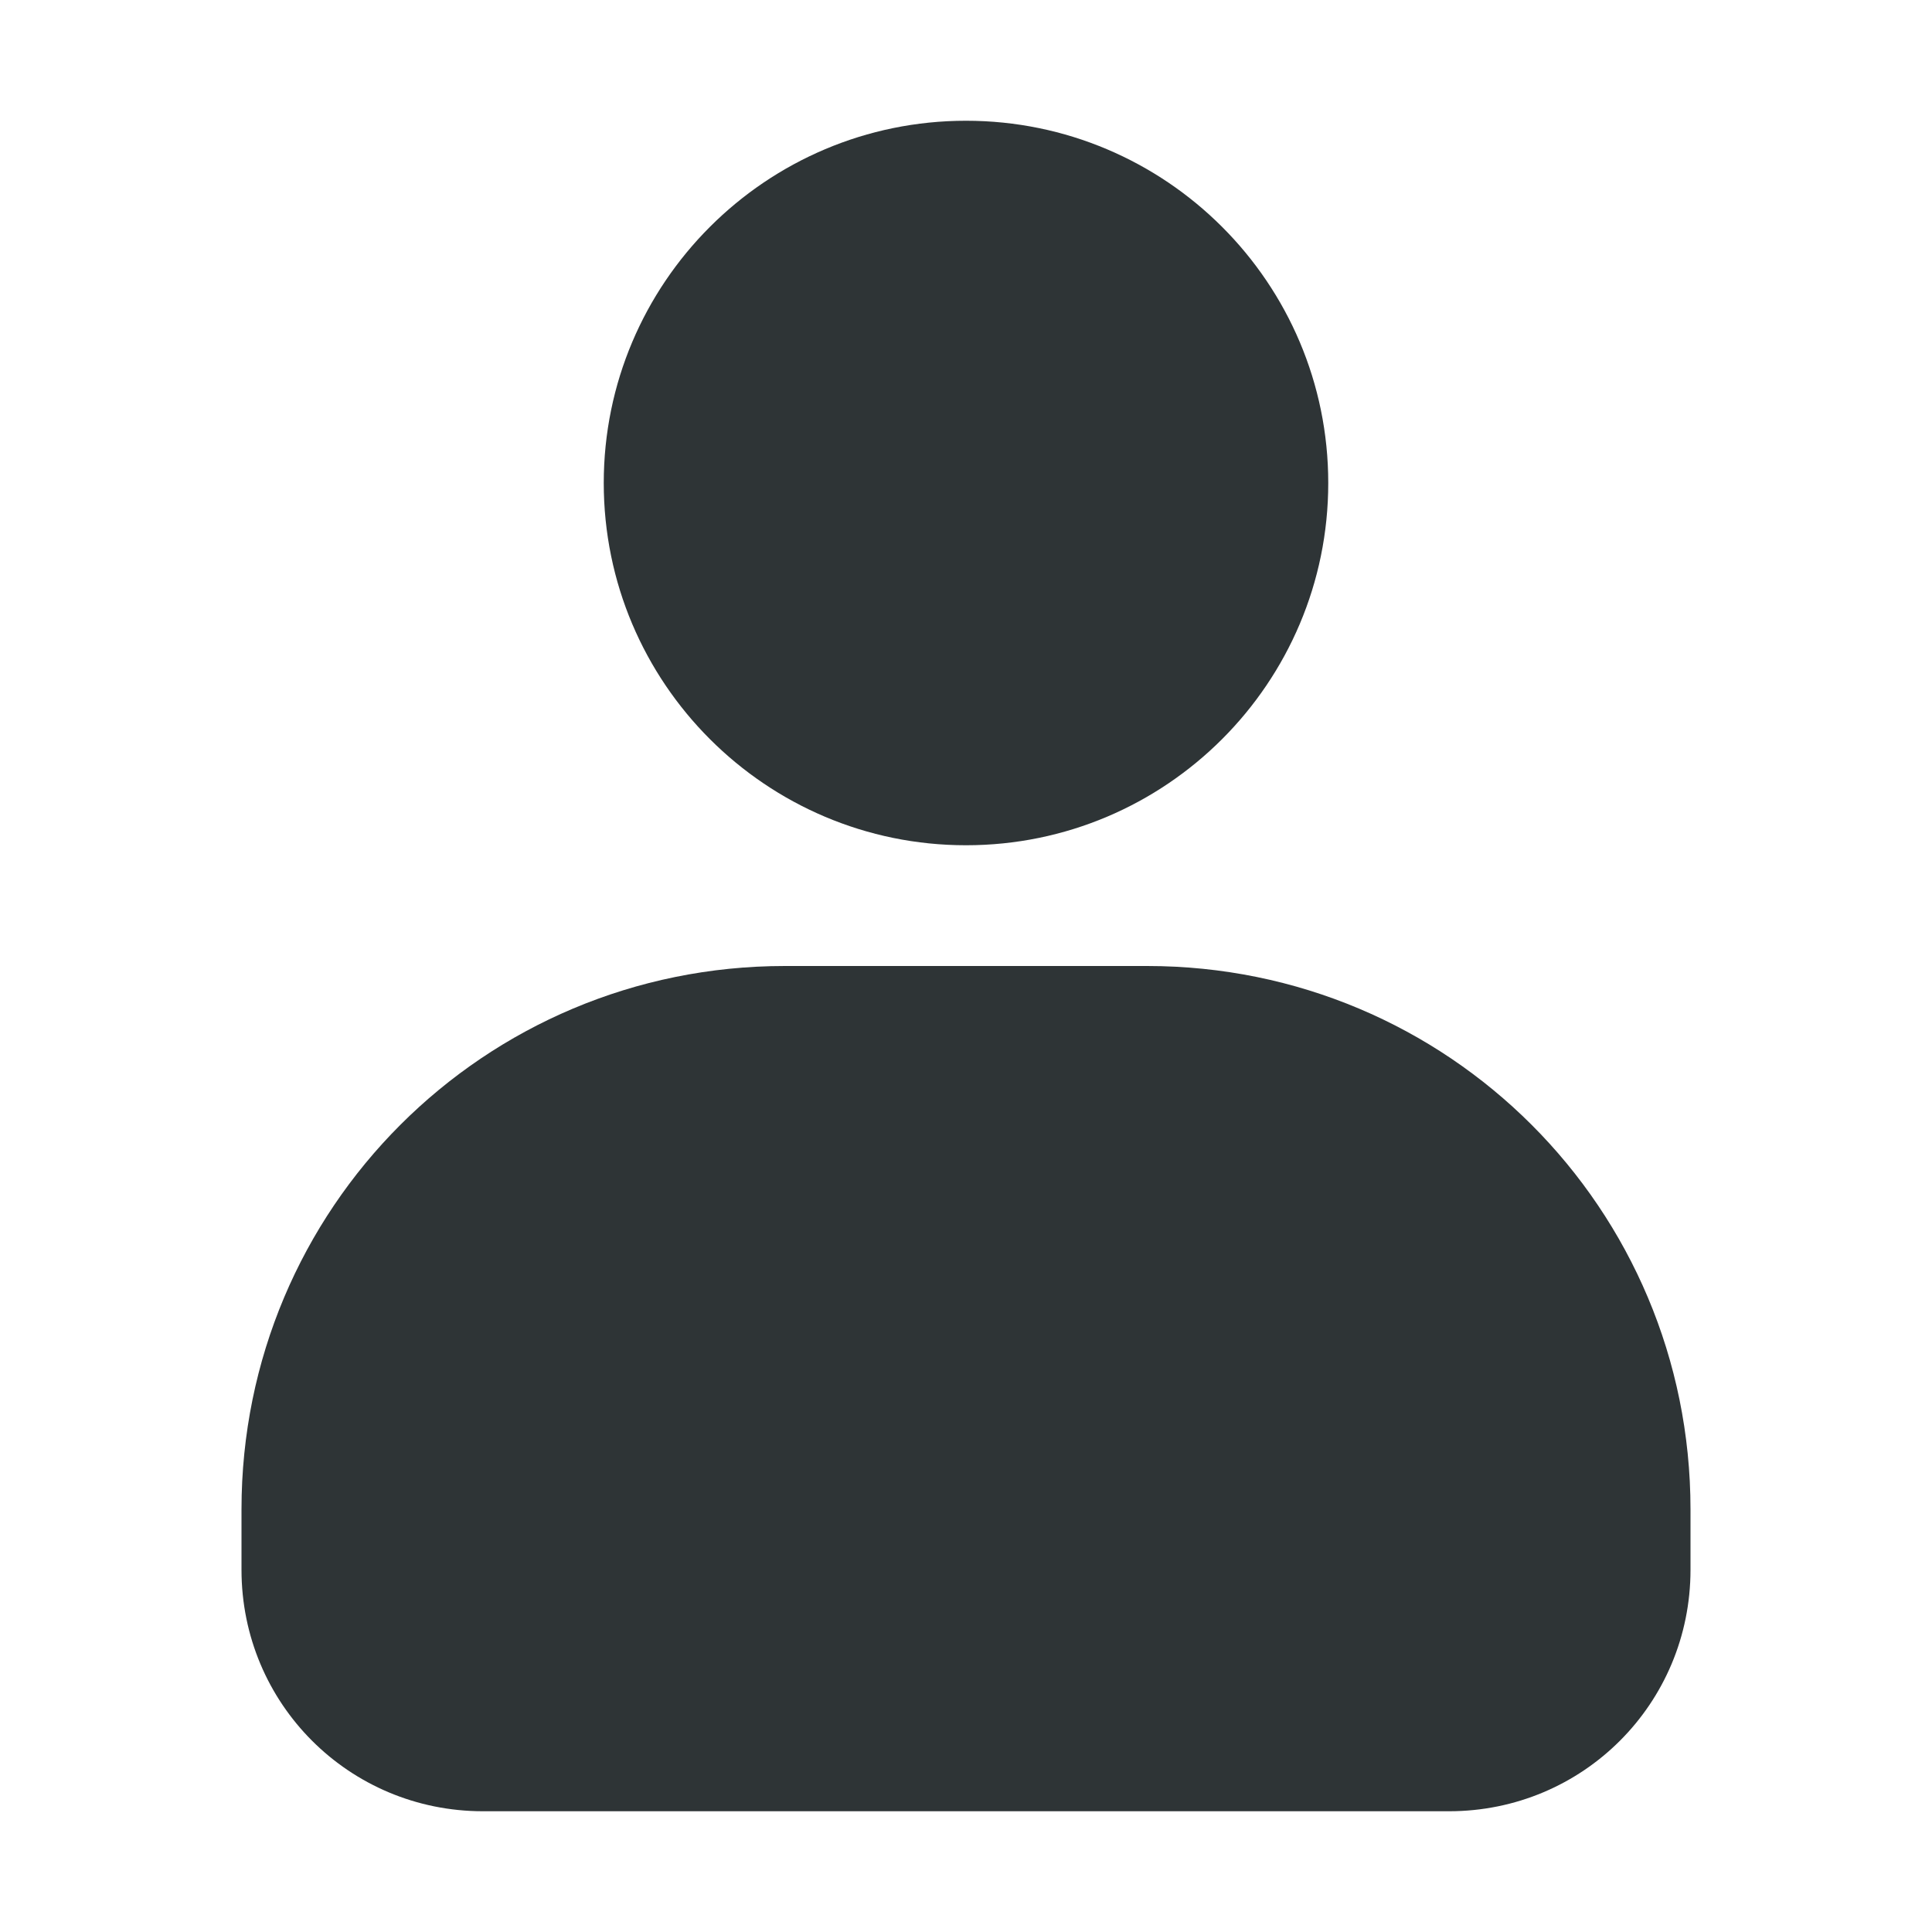
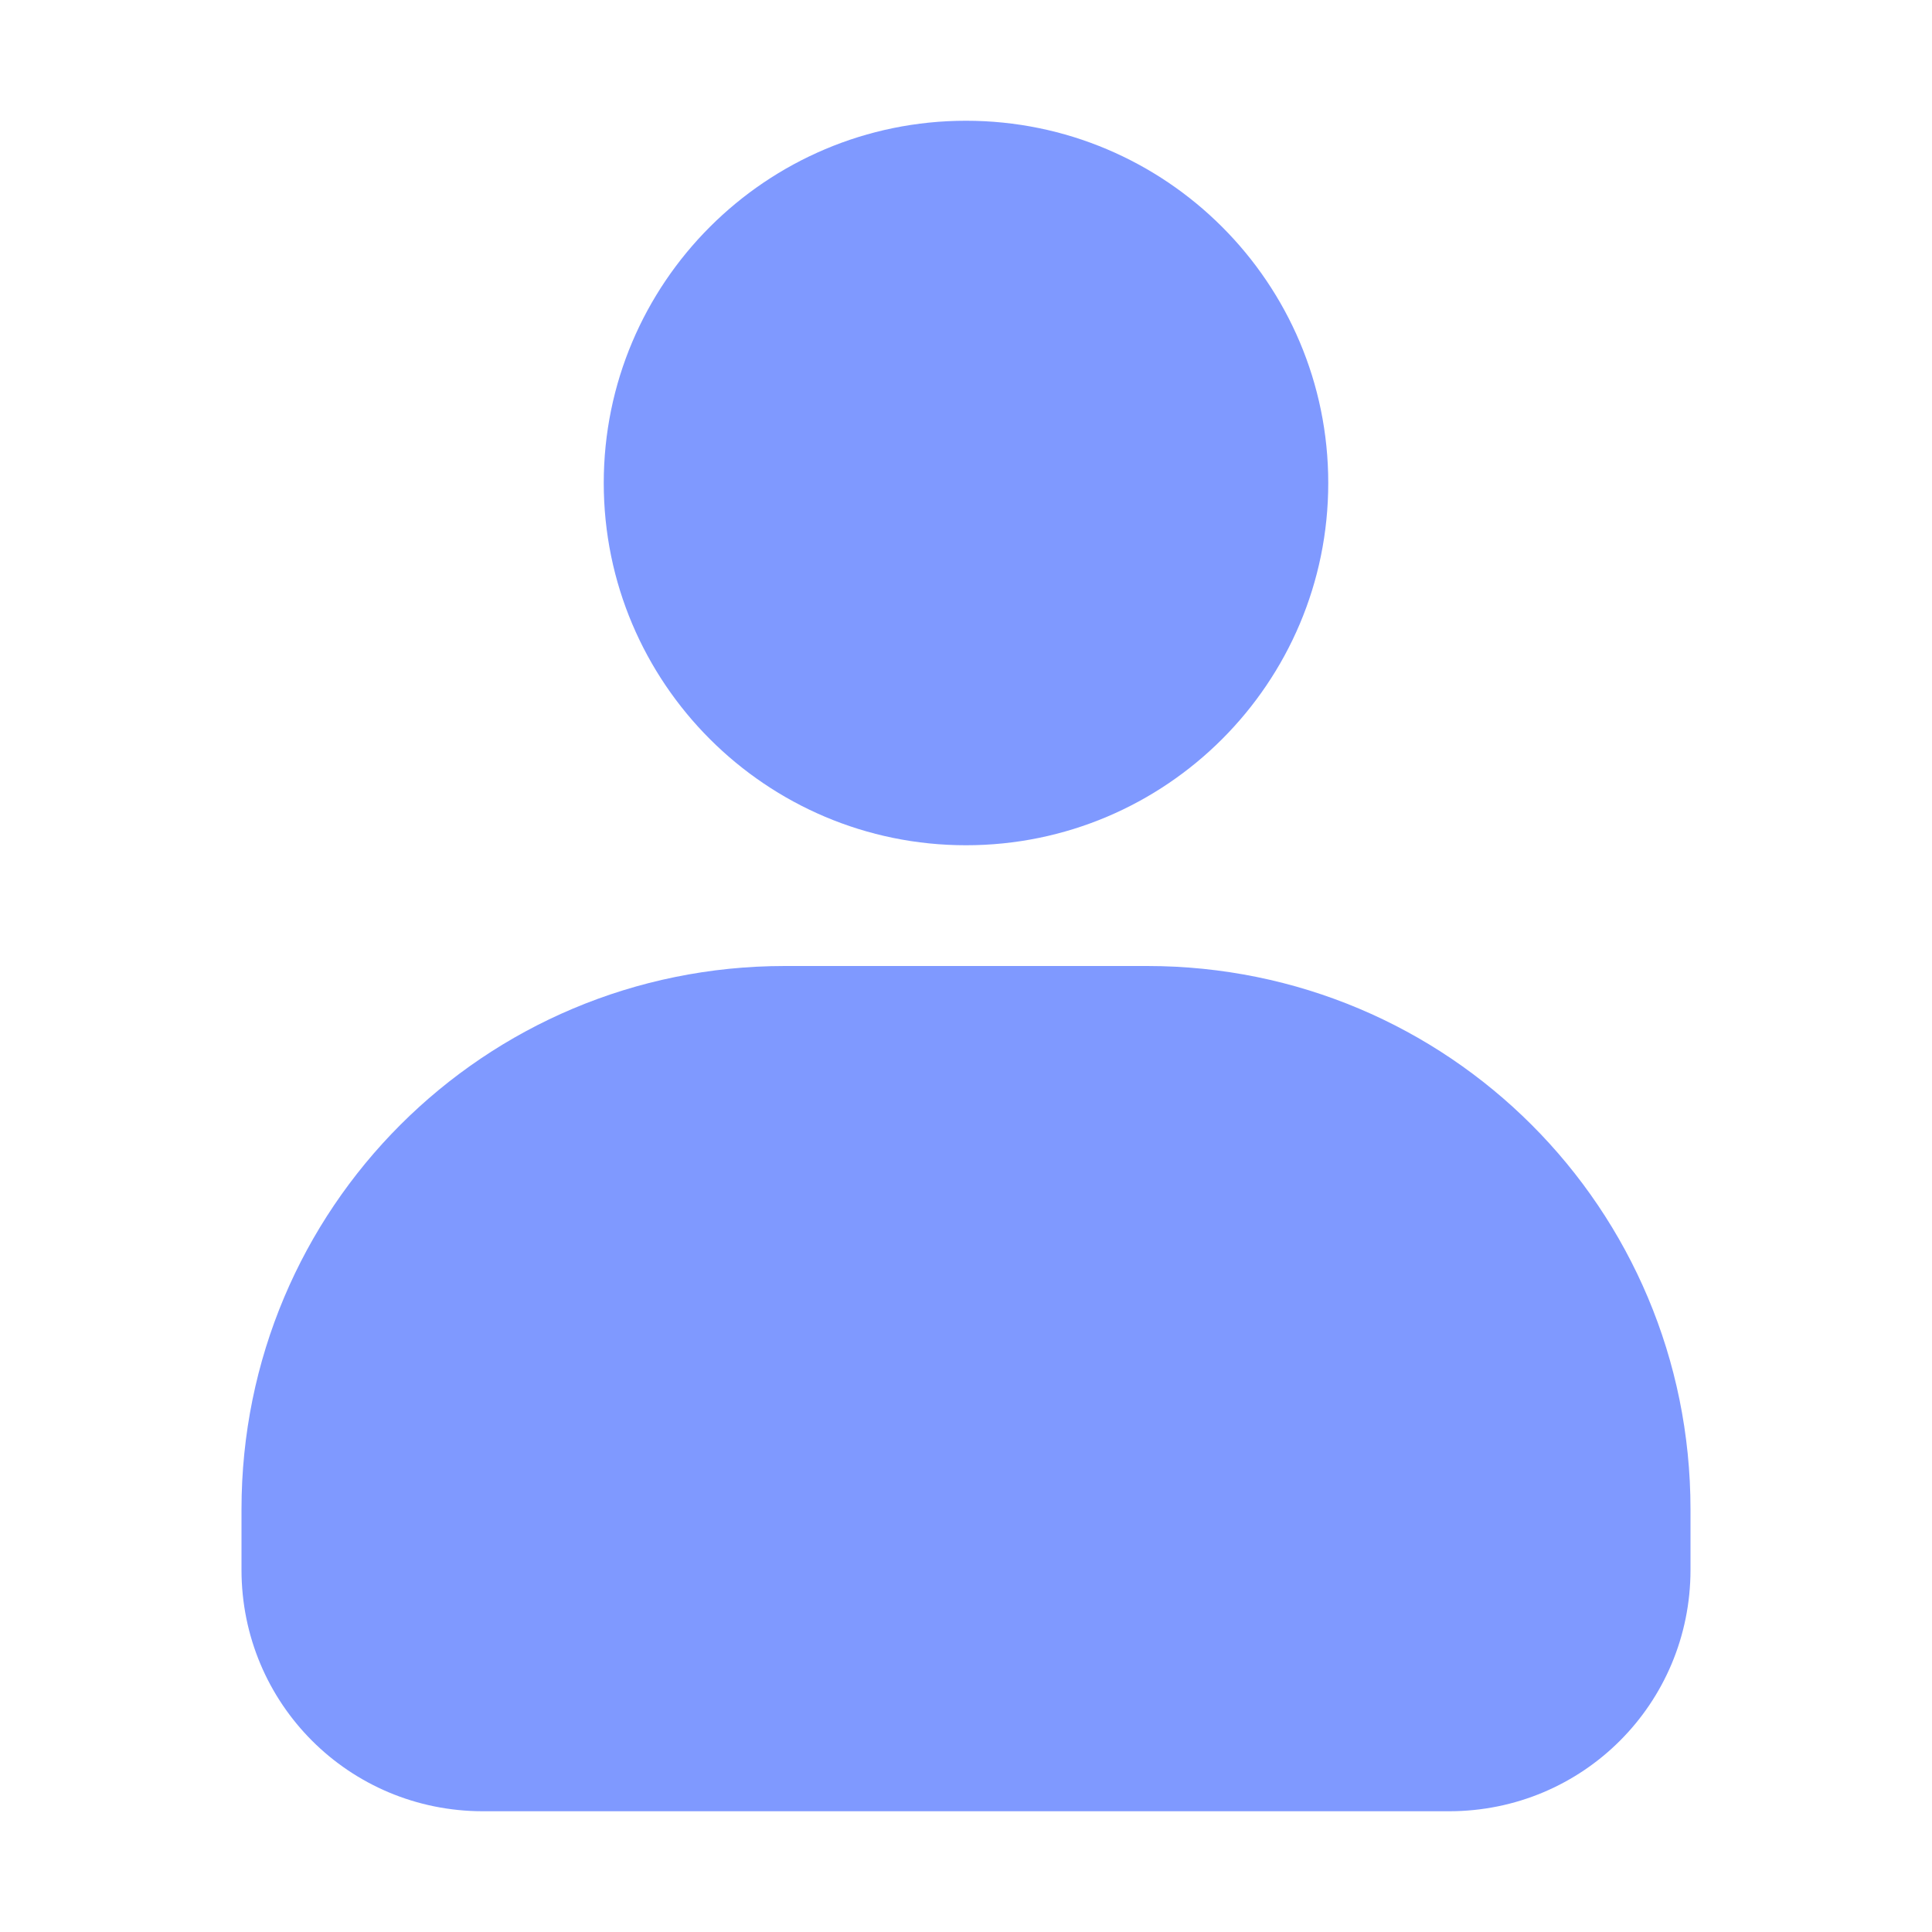
<svg xmlns="http://www.w3.org/2000/svg" width="800px" height="800px" viewBox="0 0 16 16">
-   <path d="m 8 1 c -1.656 0 -3 1.344 -3 3 s 1.344 3 3 3 s 3 -1.344 3 -3 s -1.344 -3 -3 -3 z m -1.5 7 c -2.492 0 -4.5 2.008 -4.5 4.5 v 0.5 c 0 1.109 0.891 2 2 2 h 8 c 1.109 0 2 -0.891 2 -2 v -0.5 c 0 -2.492 -2.008 -4.5 -4.5 -4.5 z m 0 0" fill="#2e3436" />
+   <path d="m 8 1 c -1.656 0 -3 1.344 -3 3 s 1.344 3 3 3 s 3 -1.344 3 -3 s -1.344 -3 -3 -3 z m -1.5 7 c -2.492 0 -4.5 2.008 -4.5 4.5 v 0.5 c 0 1.109 0.891 2 2 2 h 8 c 1.109 0 2 -0.891 2 -2 v -0.5 c 0 -2.492 -2.008 -4.5 -4.5 -4.5 z m 0 0" fill="#7f99ff" />
</svg>
